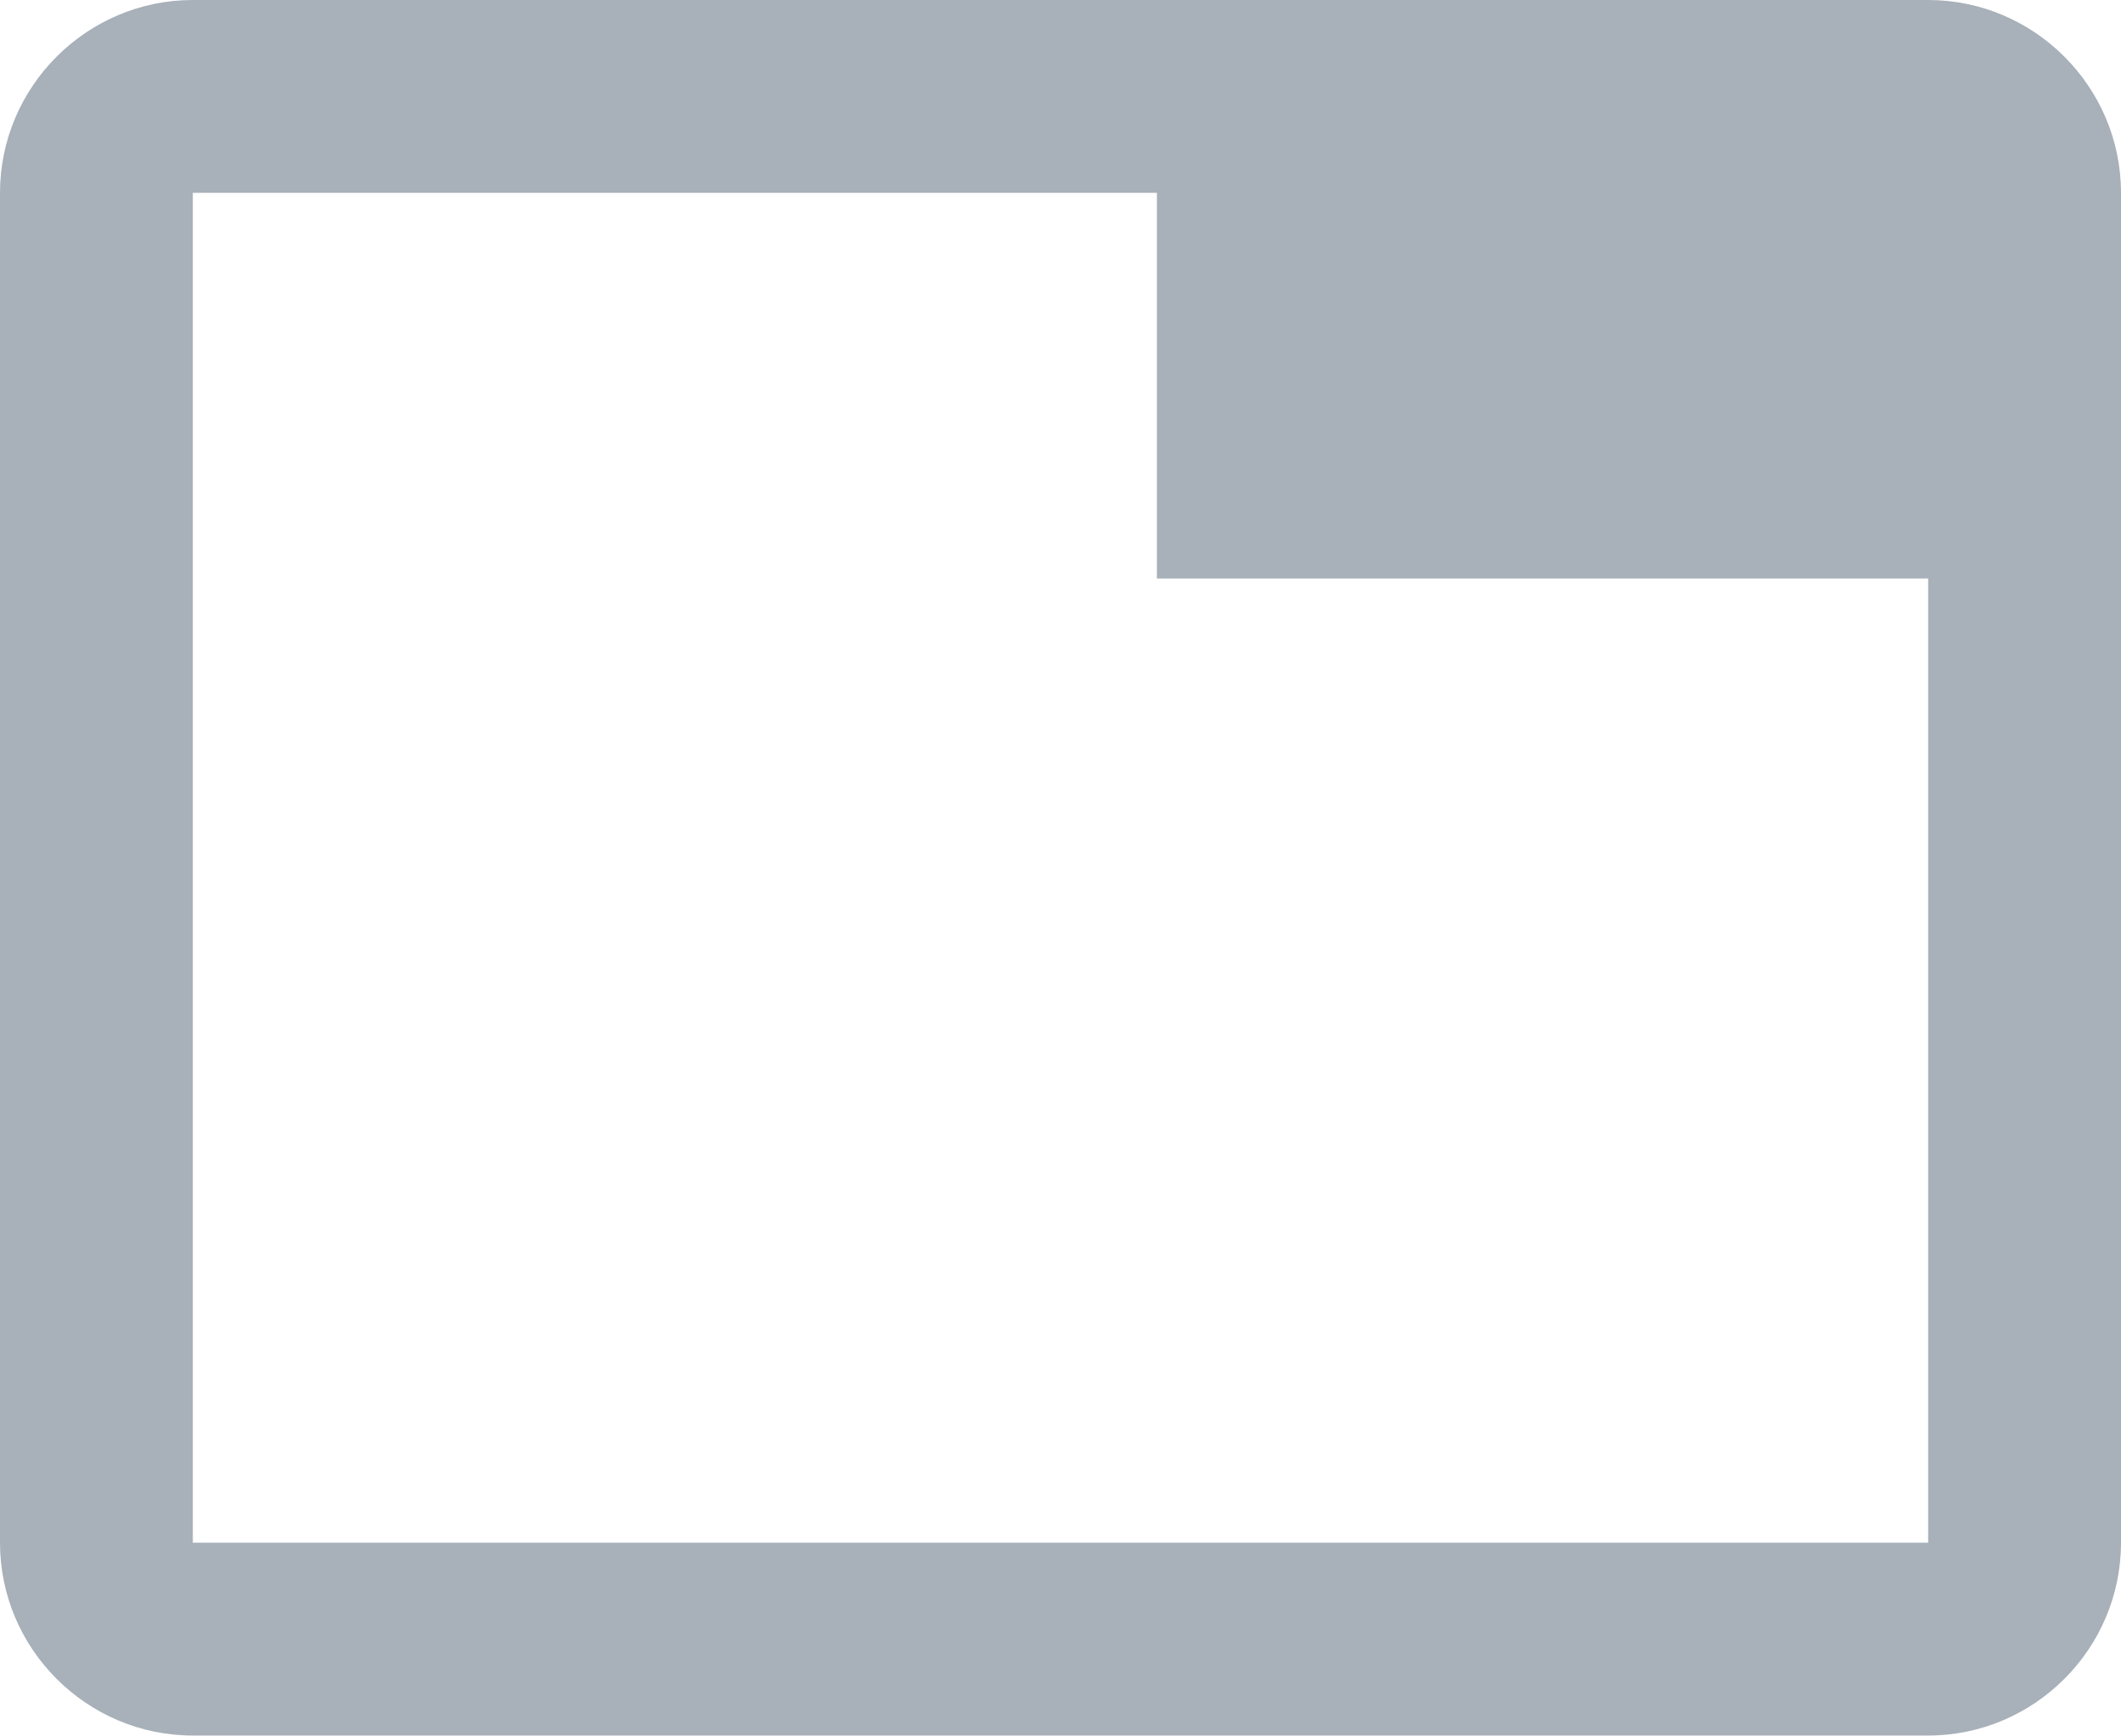
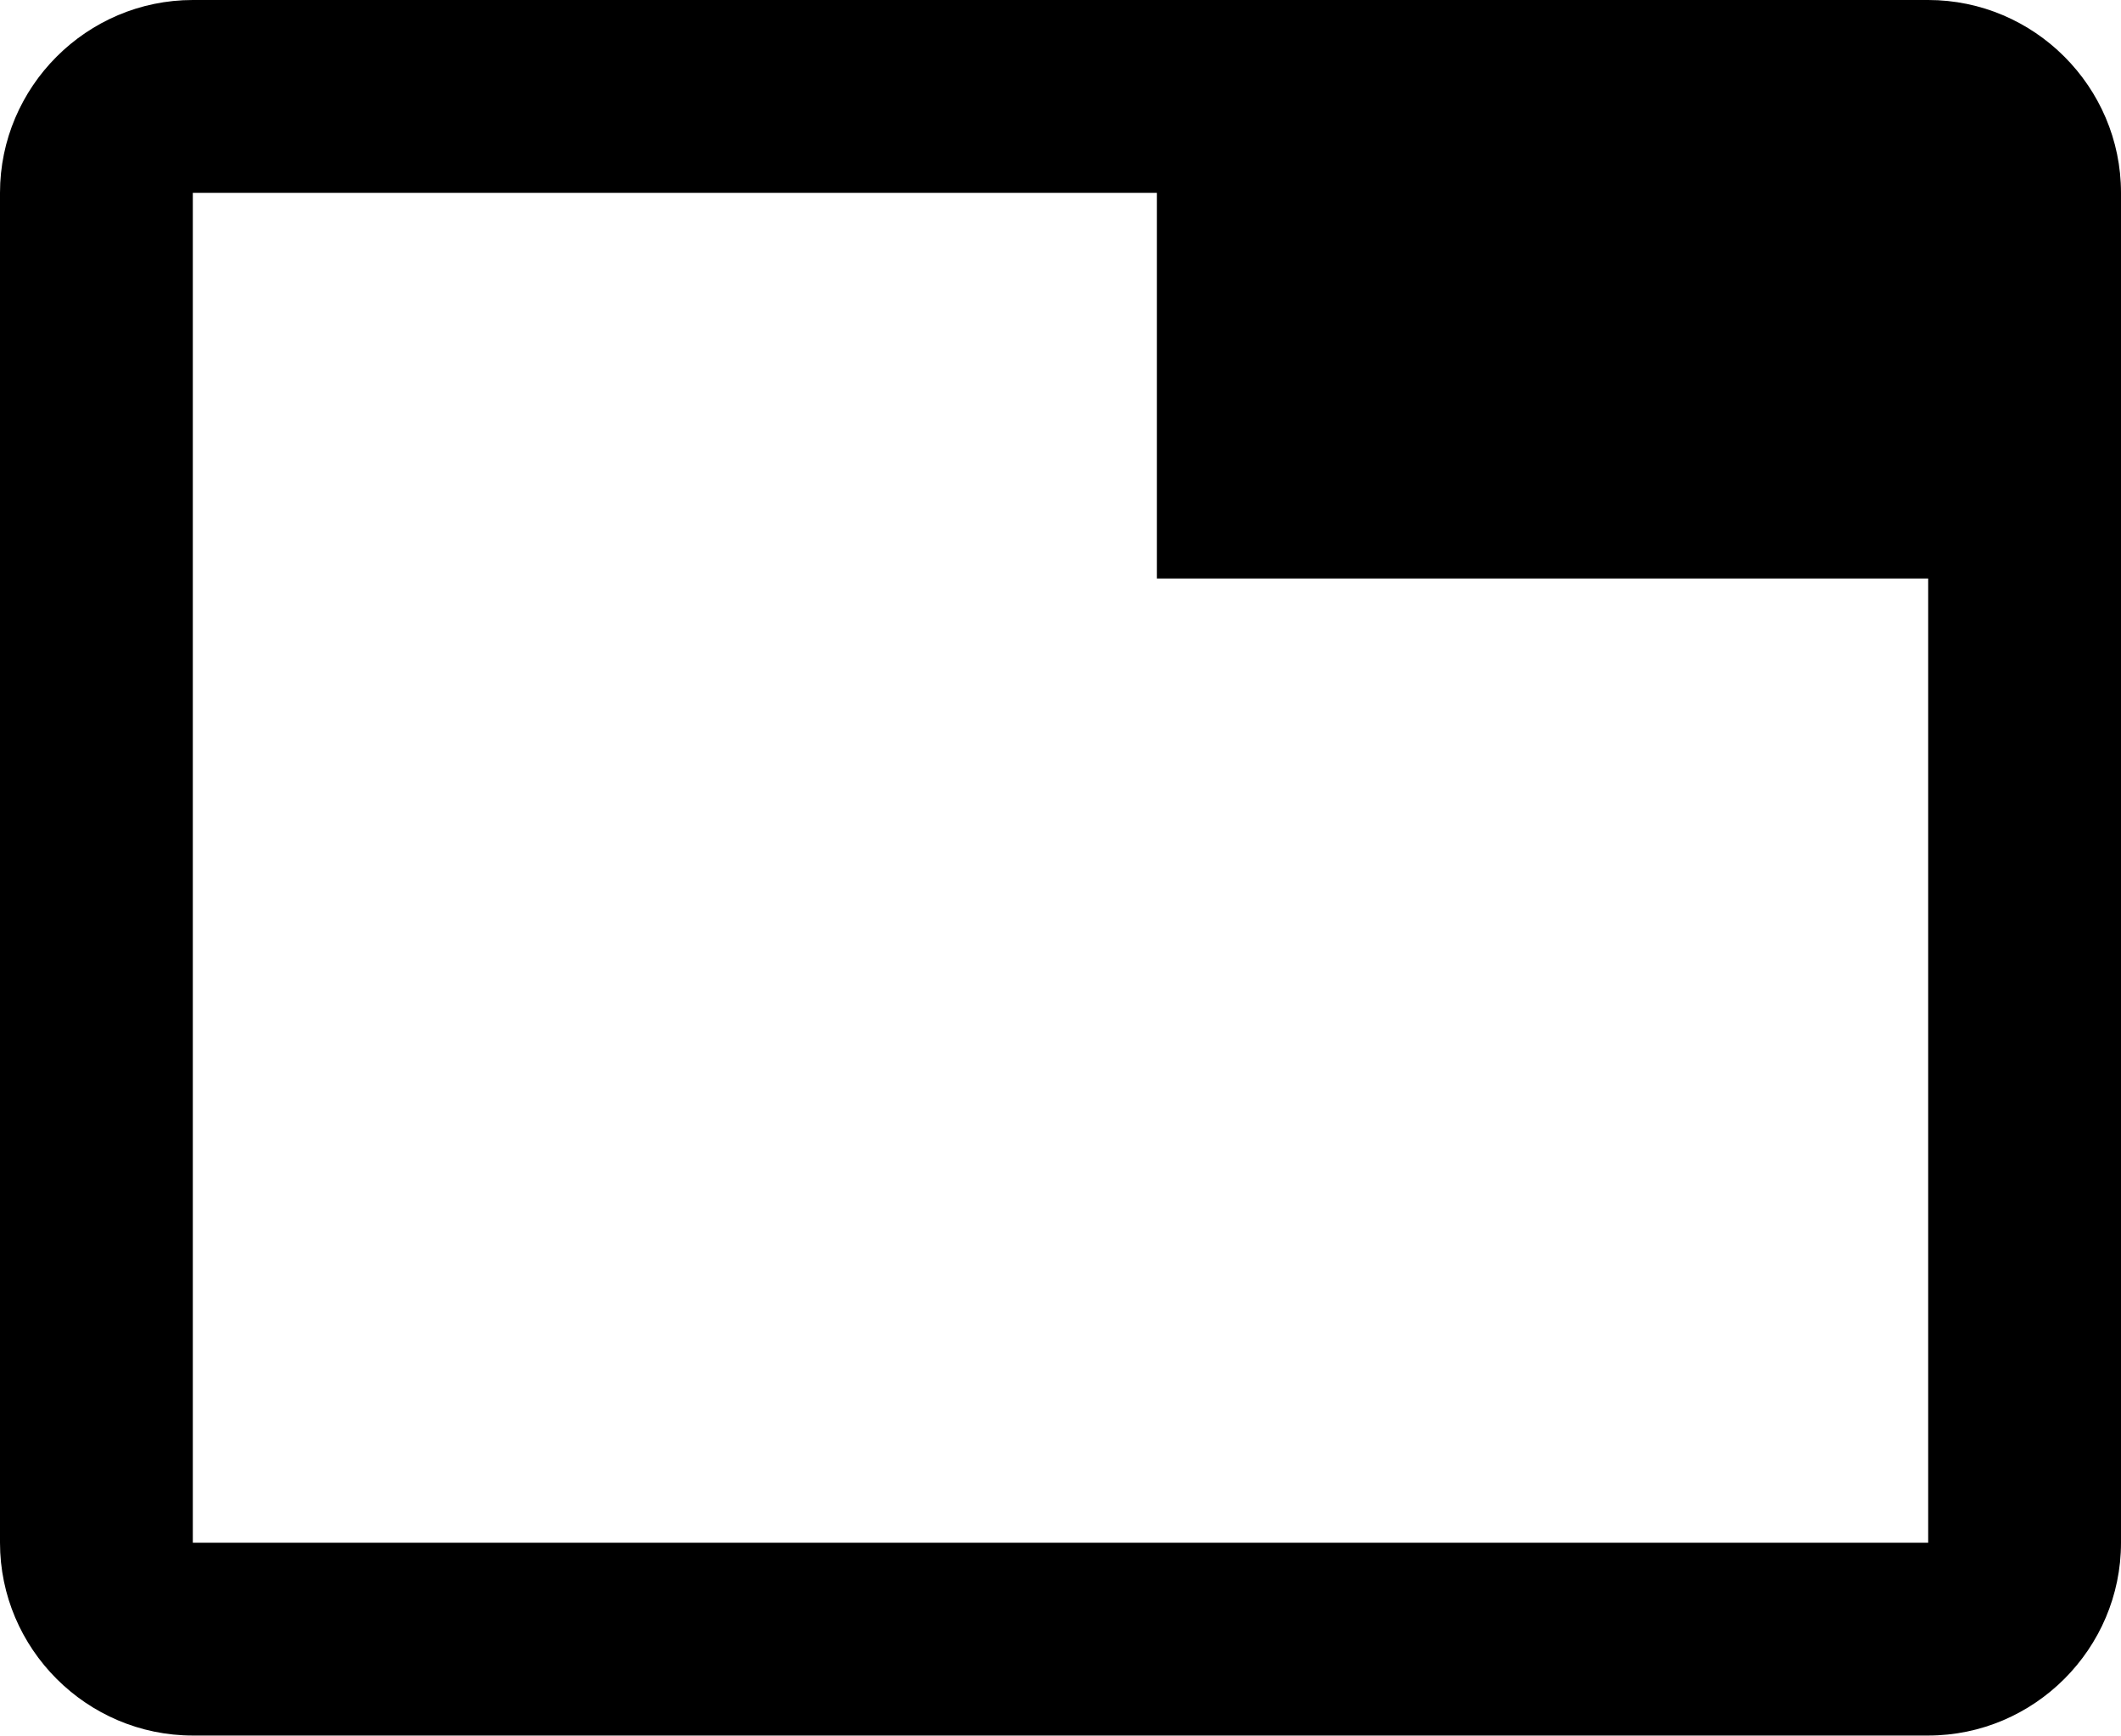
<svg xmlns="http://www.w3.org/2000/svg" width="22" height="18" viewBox="0 0 22 18" fill="none">
-   <path d="M20 0H2C0.9 0 0 0.9 0 2V16C0 17.1 0.9 18 2 18H20C21.1 18 22 17.1 22 16V2C22 0.9 21.1 0 20 0ZM20 16H2V2H12V6H20V16Z" fill="#A8B0B9" />
+   <path d="M20 0H2C0.9 0 0 0.9 0 2V16C0 17.1 0.9 18 2 18H20C21.1 18 22 17.1 22 16V2C22 0.9 21.1 0 20 0ZM20 16H2V2H12V6H20V16Z" fill="#000000" />
</svg>
